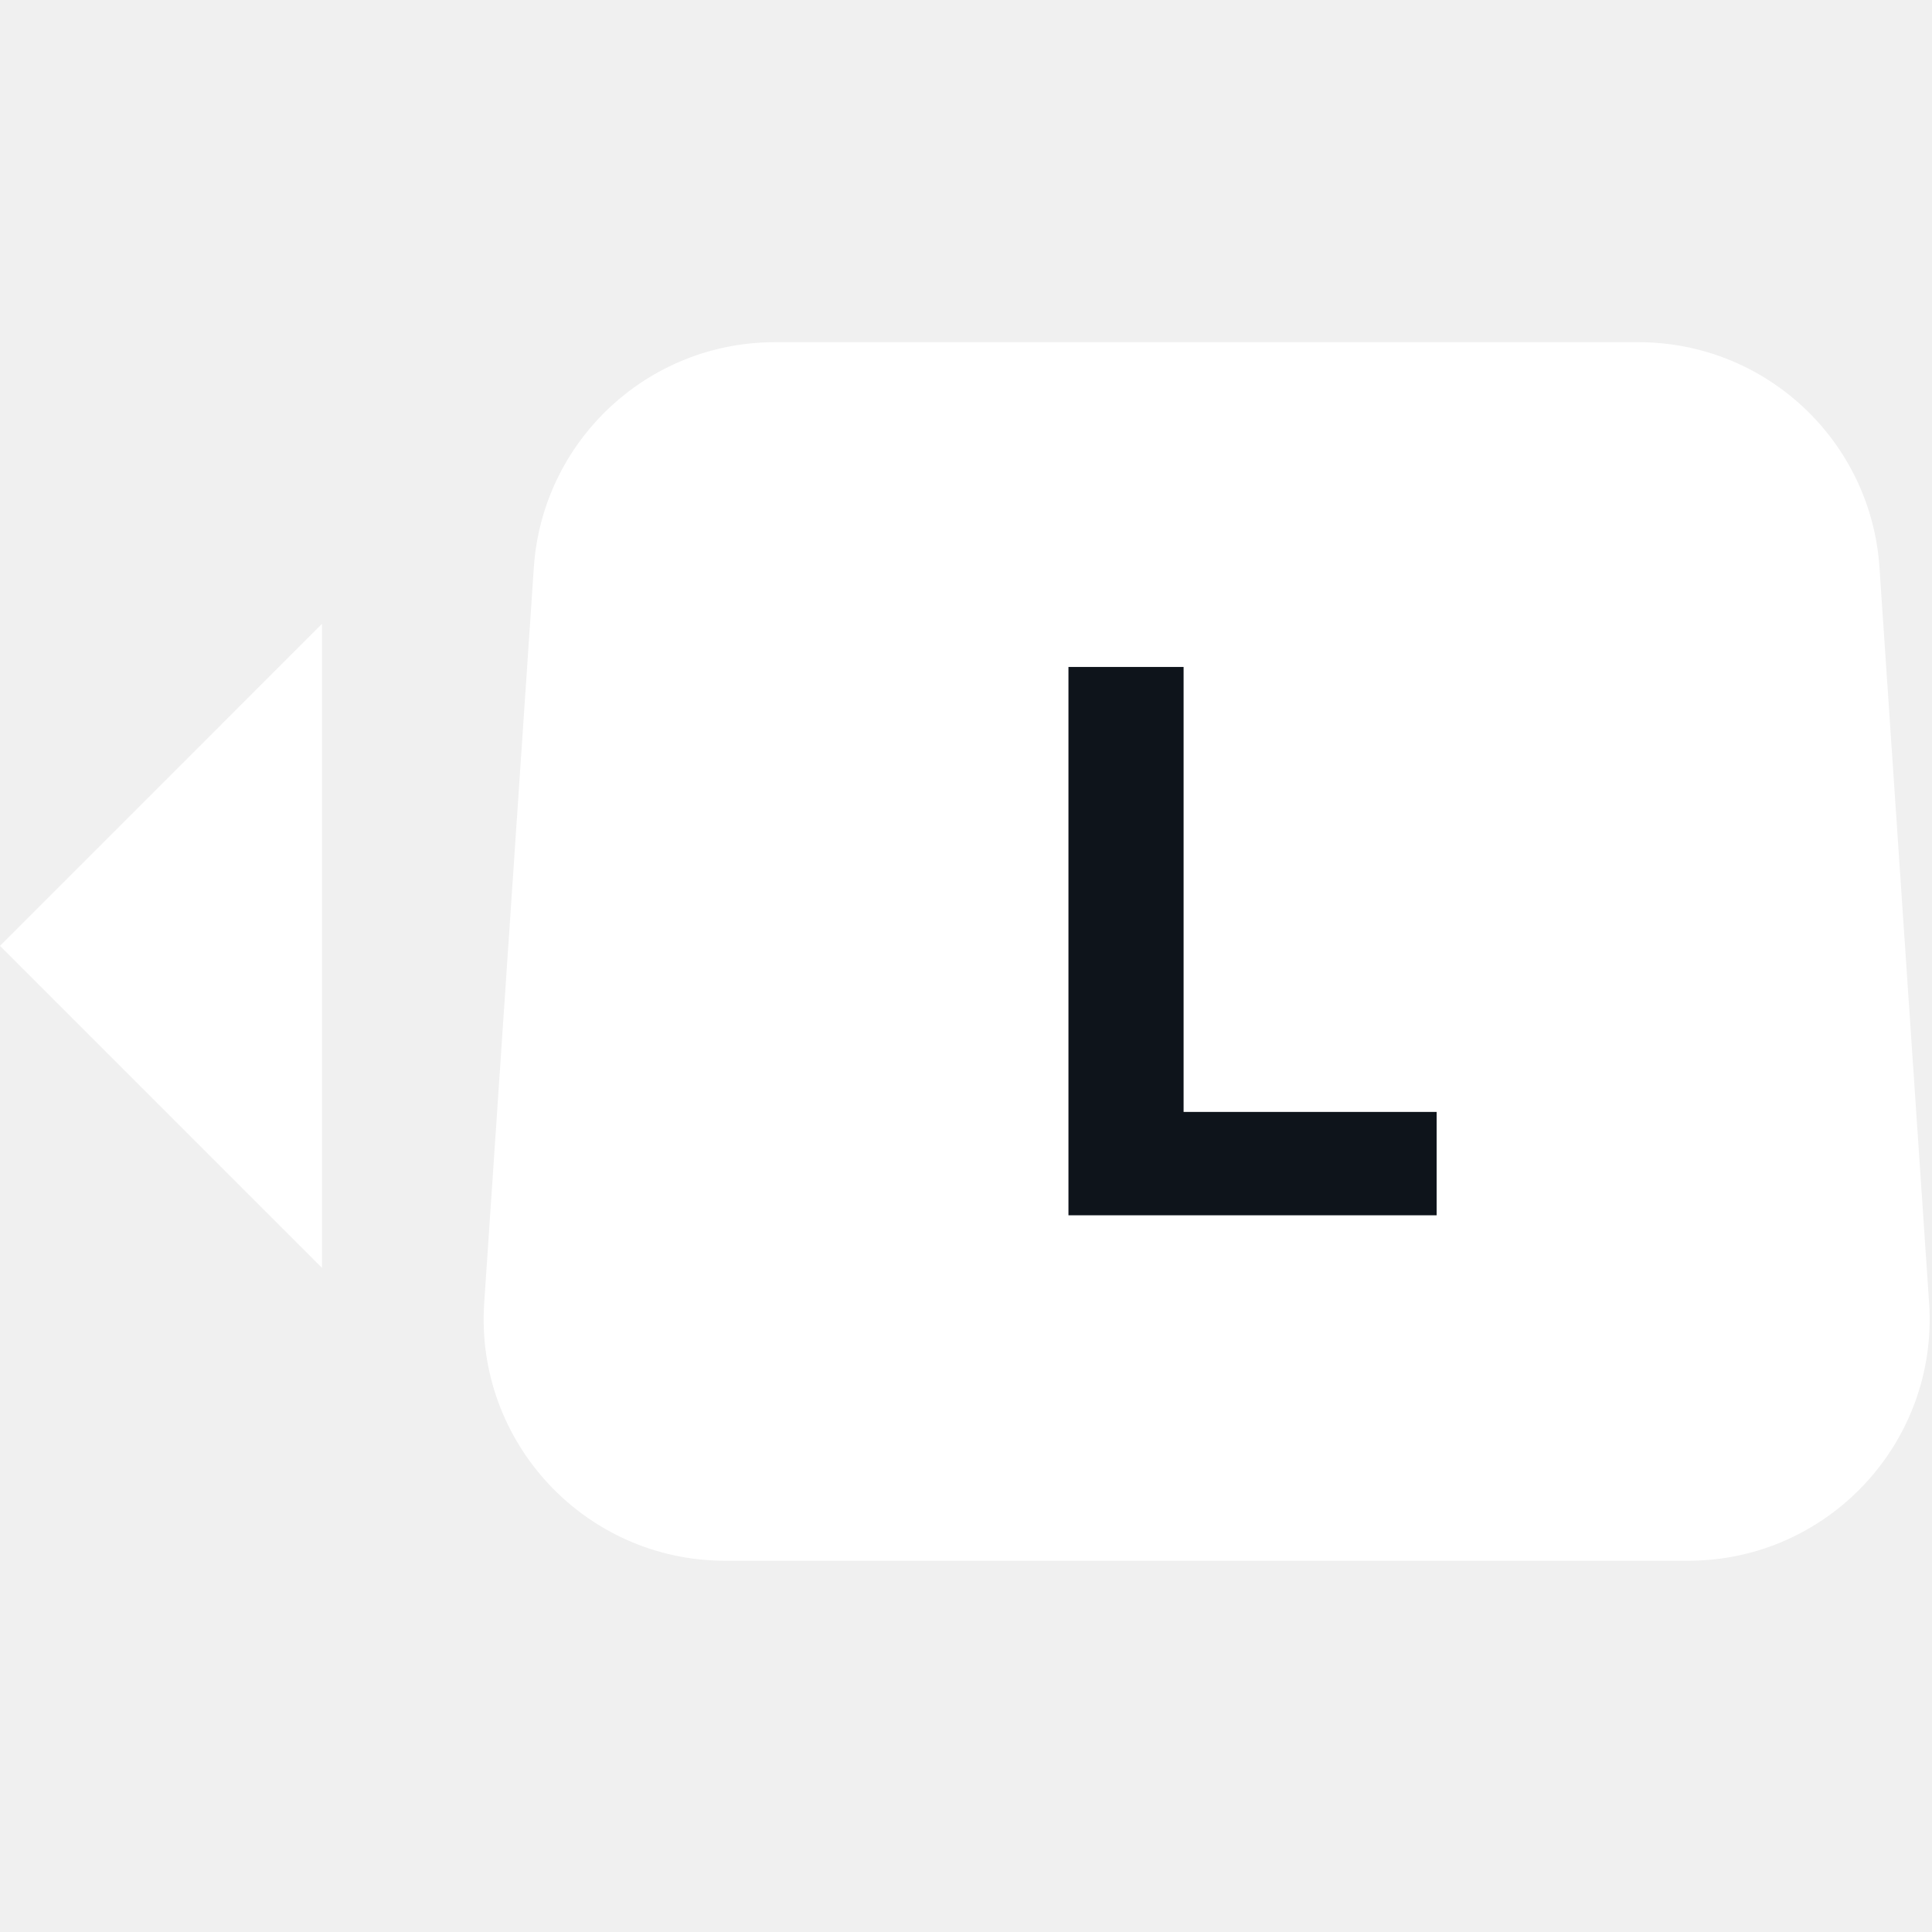
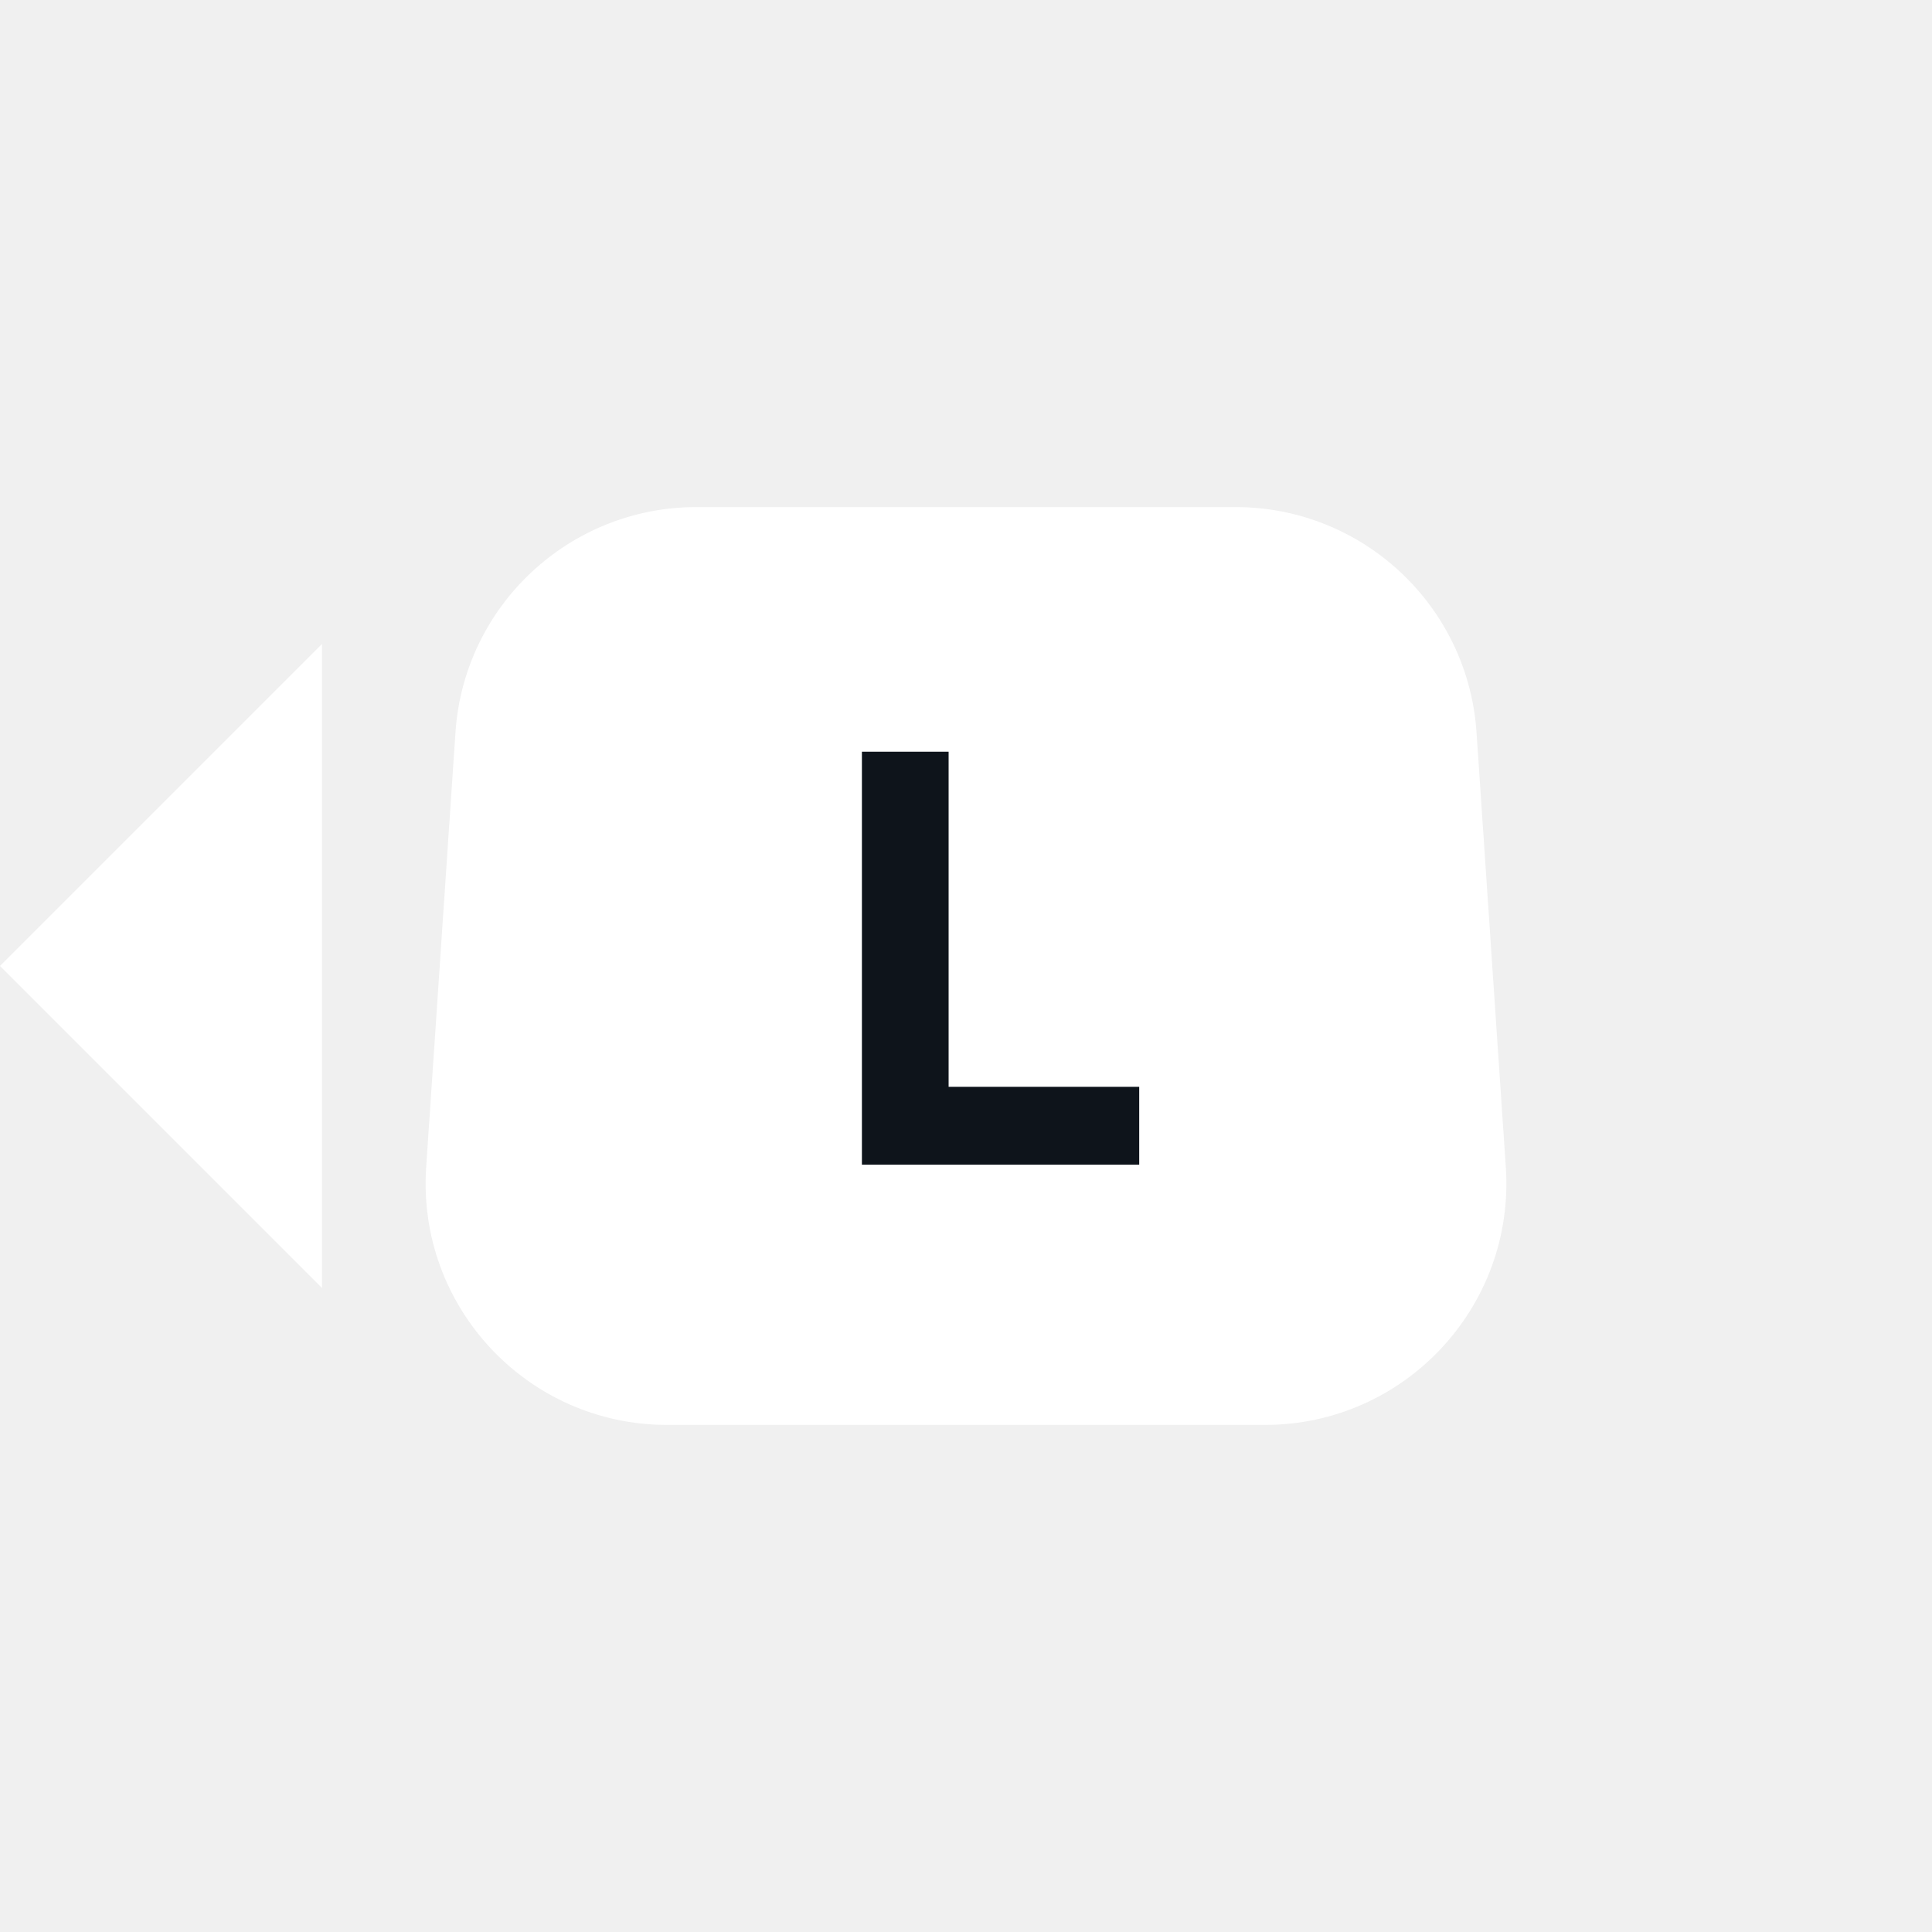
<svg xmlns="http://www.w3.org/2000/svg" width="32" height="32" viewBox="0 0 32 32" fill="none">
-   <g clip-path="url(#clip0_2700_28758)">
-     <path d="M8.842 9.399C8.984 7.299 10.729 5.668 12.833 5.668H27.139C29.244 5.668 30.989 7.299 31.13 9.399L31.952 21.581C32.108 23.891 30.276 25.851 27.961 25.851H12.011C9.696 25.851 7.865 23.891 8.02 21.581L8.842 9.399Z" fill="white" />
-     <path d="M23.795 20.129H17.697V11.047H19.604V18.417H23.795V20.129Z" fill="#0E141B" />
-     <path d="M5.333 10.333L5.333 21L4.05312e-05 15.667L5.333 10.333Z" fill="white" />
-   </g>
-   <defs>
-     <clipPath id="clip0_2700_28758">
-       <rect width="32" height="32" fill="white" />
-     </clipPath>
-   </defs>
+   <path d="M5.333 21.333L5.333 10.667L0 16L5.333 21.333Z" fill="white" />
+   <path d="M7.544 12.13C7.686 10.03 9.431 8.399 11.535 8.399H20.465C22.569 8.399 24.314 10.03 24.456 12.13L24.941 19.331C25.097 21.641 23.266 23.601 20.951 23.601H11.05C8.734 23.601 6.903 21.641 7.059 19.331L7.544 12.13Z" fill="white" />
+   <path d="M18.869 19.291H14.276V12.451H15.712V18.001H18.869V19.291Z" fill="#0E141B" />
</svg>
